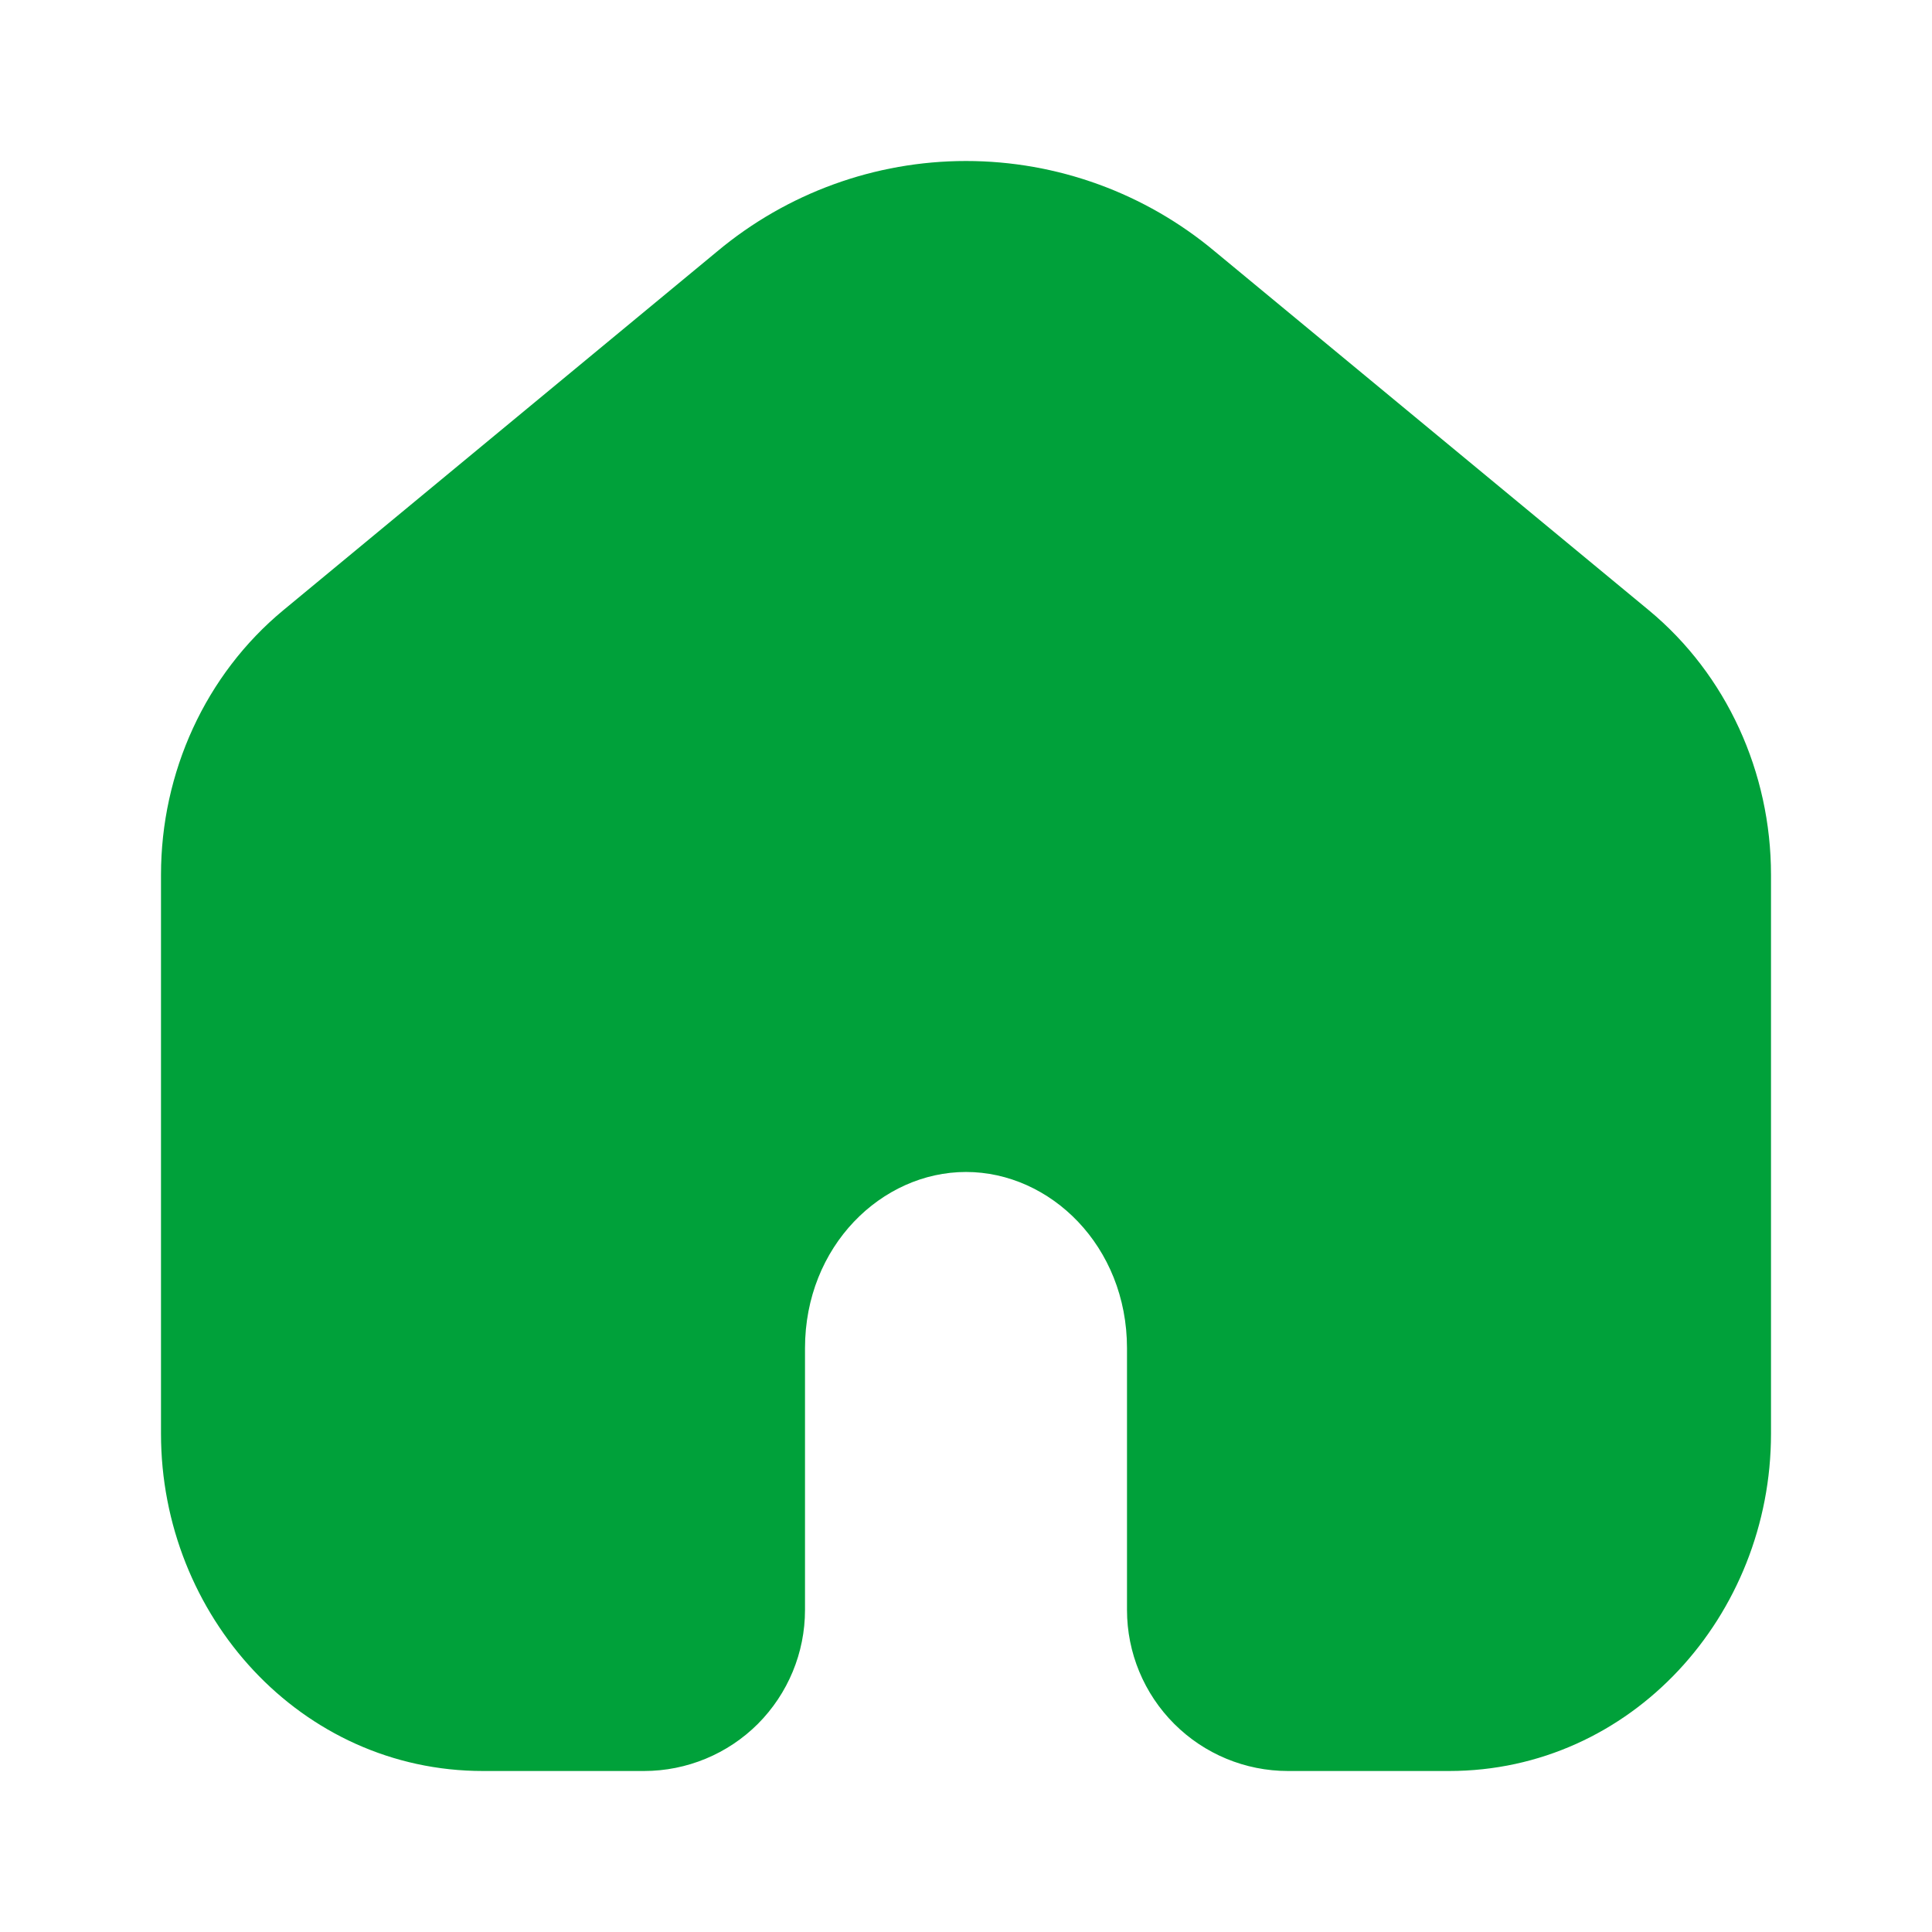
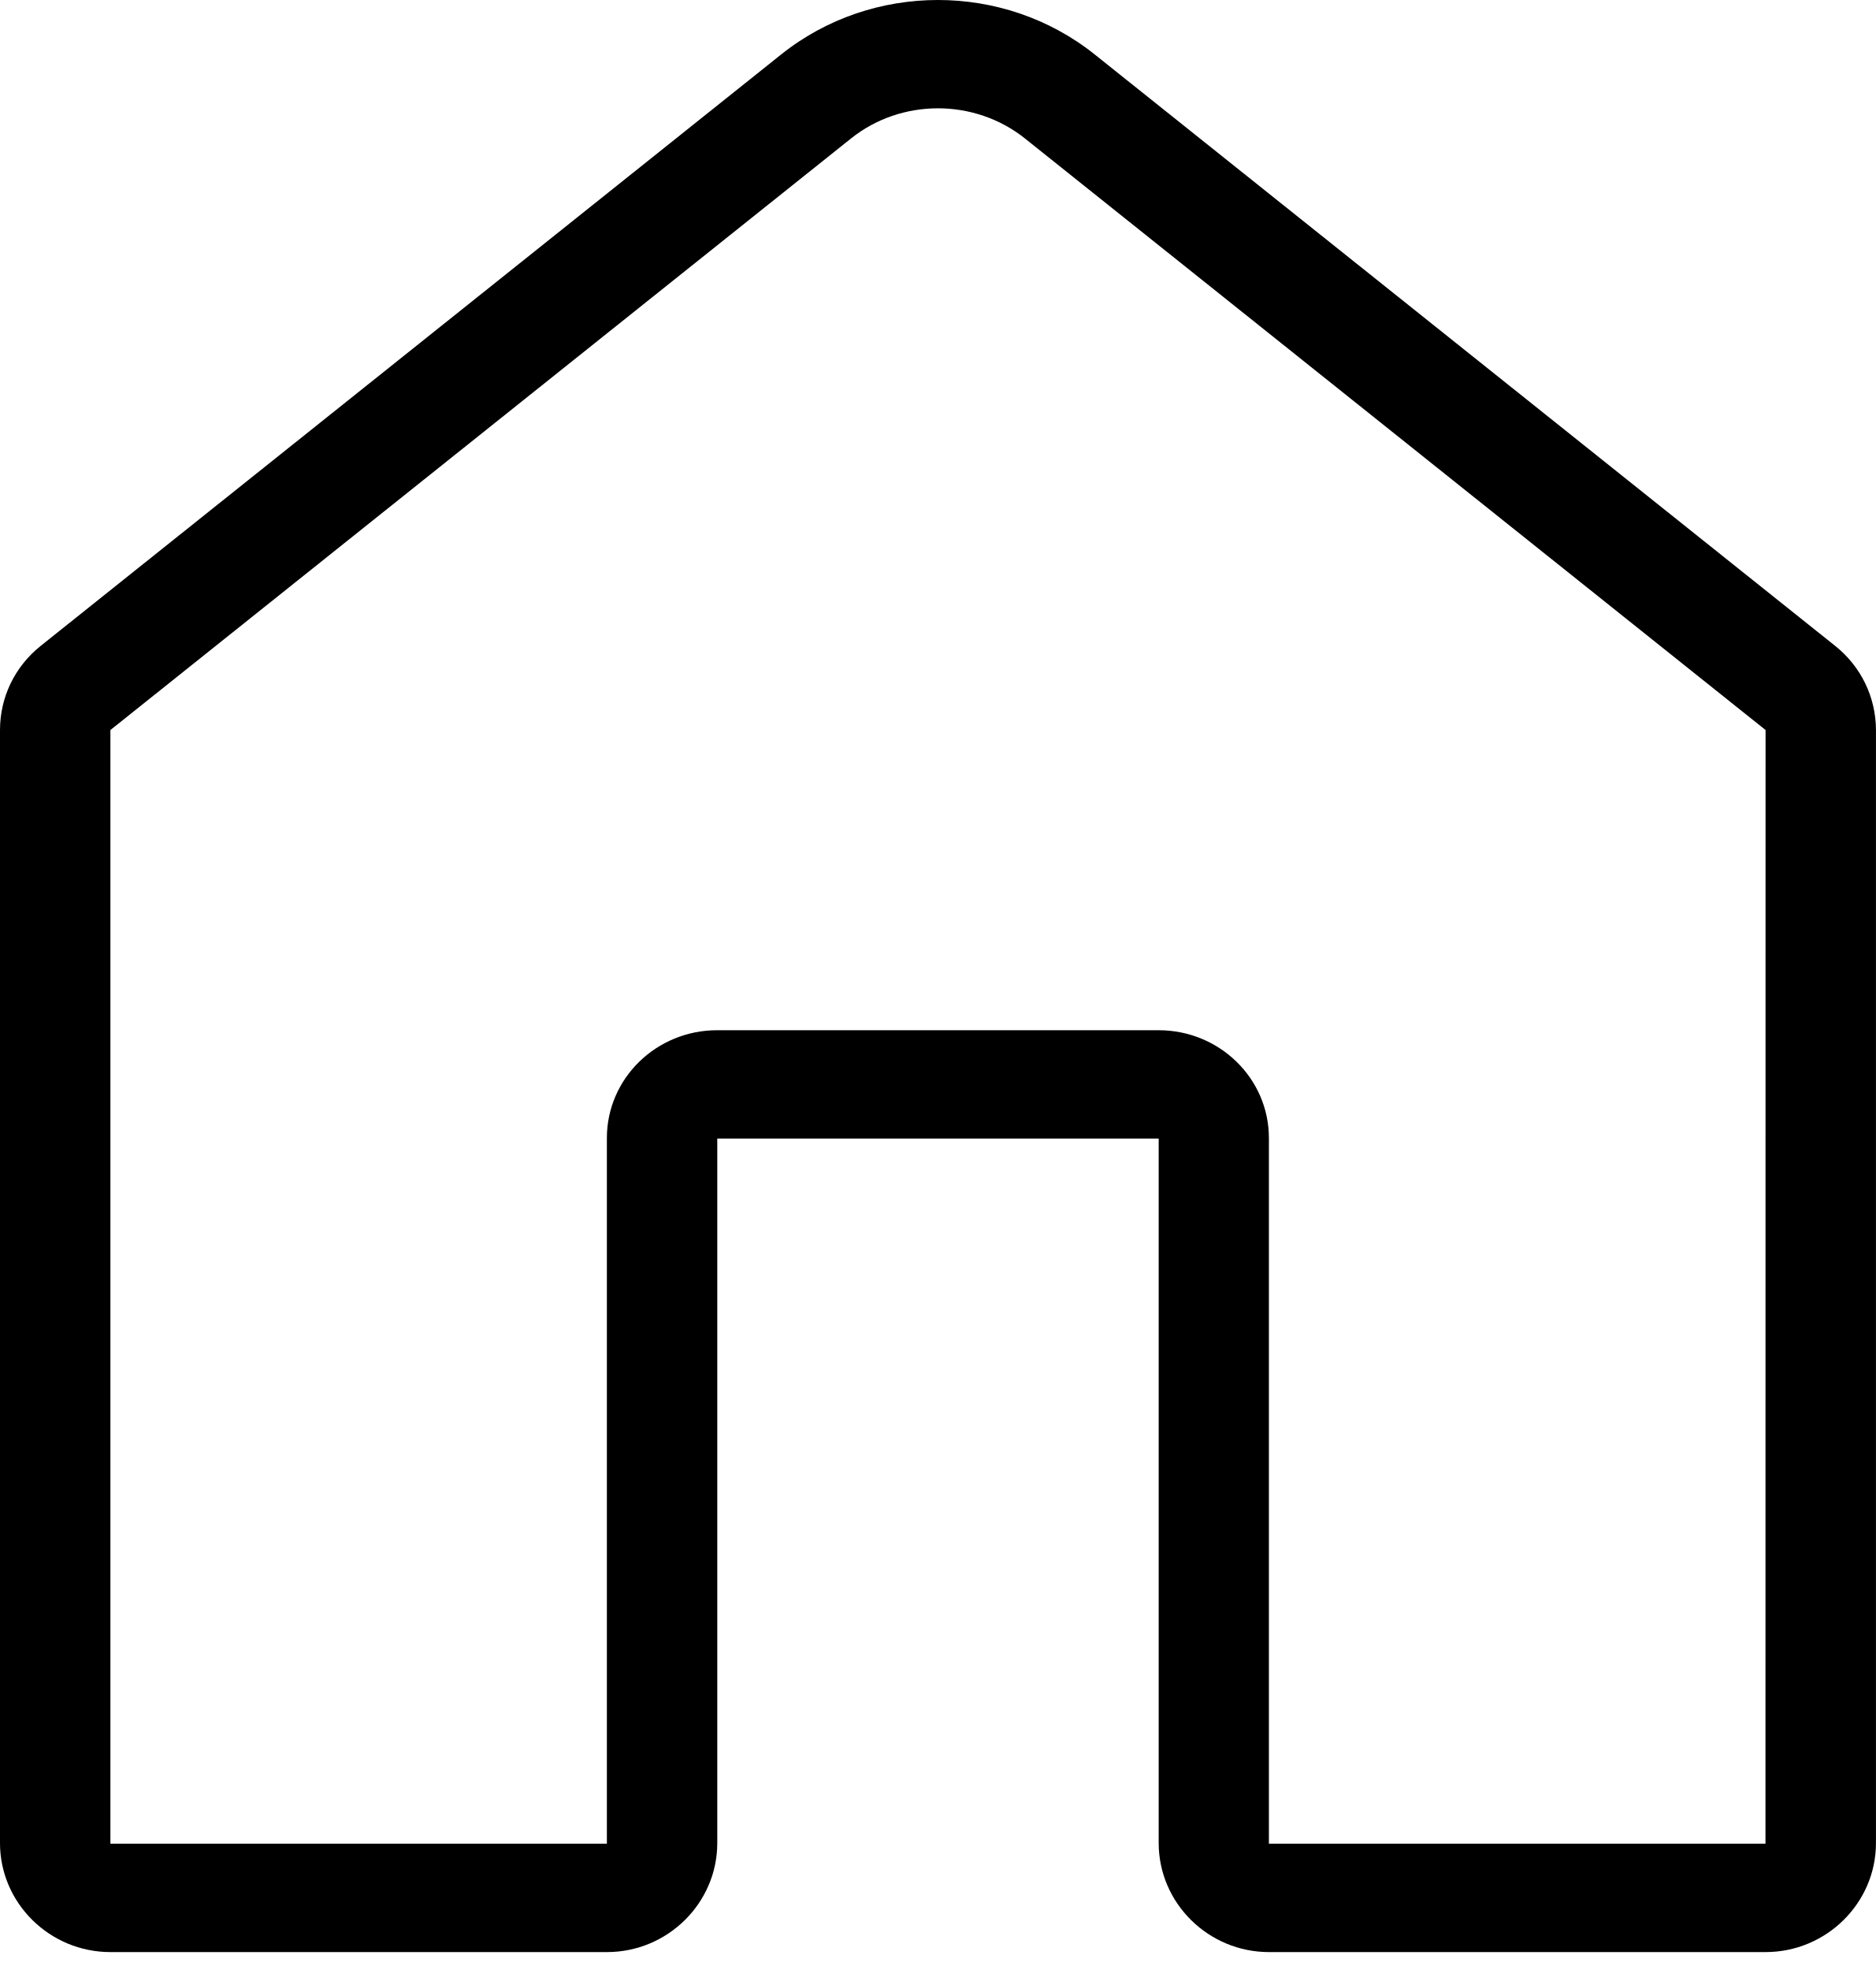
- <svg xmlns="http://www.w3.org/2000/svg" width="18" height="18" viewBox="0 0 18 18" fill="none">
-   <path fill-rule="evenodd" clip-rule="evenodd" d="M15.36 5.684L11.32 2.344C10.67 1.799 9.849 1.5 9 1.5C8.152 1.5 7.331 1.799 6.68 2.344L2.641 5.684C1.913 6.286 1.5 7.198 1.5 8.15V13.358C1.5 15.05 2.801 16.5 4.5 16.5H6C6.398 16.5 6.78 16.342 7.061 16.061C7.342 15.779 7.5 15.398 7.5 15V12.561C7.5 11.61 8.214 10.919 9 10.919C9.786 10.919 10.5 11.61 10.5 12.561V15C10.5 15.398 10.658 15.779 10.94 16.061C11.221 16.342 11.602 16.5 12 16.5H13.5C15.2 16.5 16.5 15.05 16.5 13.358V8.15C16.5 7.198 16.088 6.286 15.36 5.684Z" fill="#00A13A" />
+ <svg xmlns="http://www.w3.org/2000/svg" width="20" height="21" viewBox="0 0 20 21" fill="currentColor">
+   <path d="M19.565 6.885L11.669 0.579C10.701 -0.193 9.298 -0.193 8.33 0.579L0.435 6.884C0.158 7.105 0 7.432 0 7.782V19.647C0 20.285 0.528 20.809 1.177 20.809H6.471C7.119 20.809 7.647 20.285 7.647 19.647V12.137H12.353V19.647C12.353 20.285 12.881 20.809 13.529 20.809H18.823C19.472 20.809 20 20.285 20 19.647V7.782C19.999 7.432 19.841 7.105 19.565 6.885ZM18.822 19.654H13.528V12.132C13.528 11.495 13 10.982 12.352 10.982H7.646C6.998 10.982 6.47 11.495 6.47 12.132V19.654H1.177V7.782L9.073 1.476C9.609 1.047 10.391 1.048 10.927 1.476L18.823 7.782L18.822 19.654Z" fill="currentColor" />
</svg>
